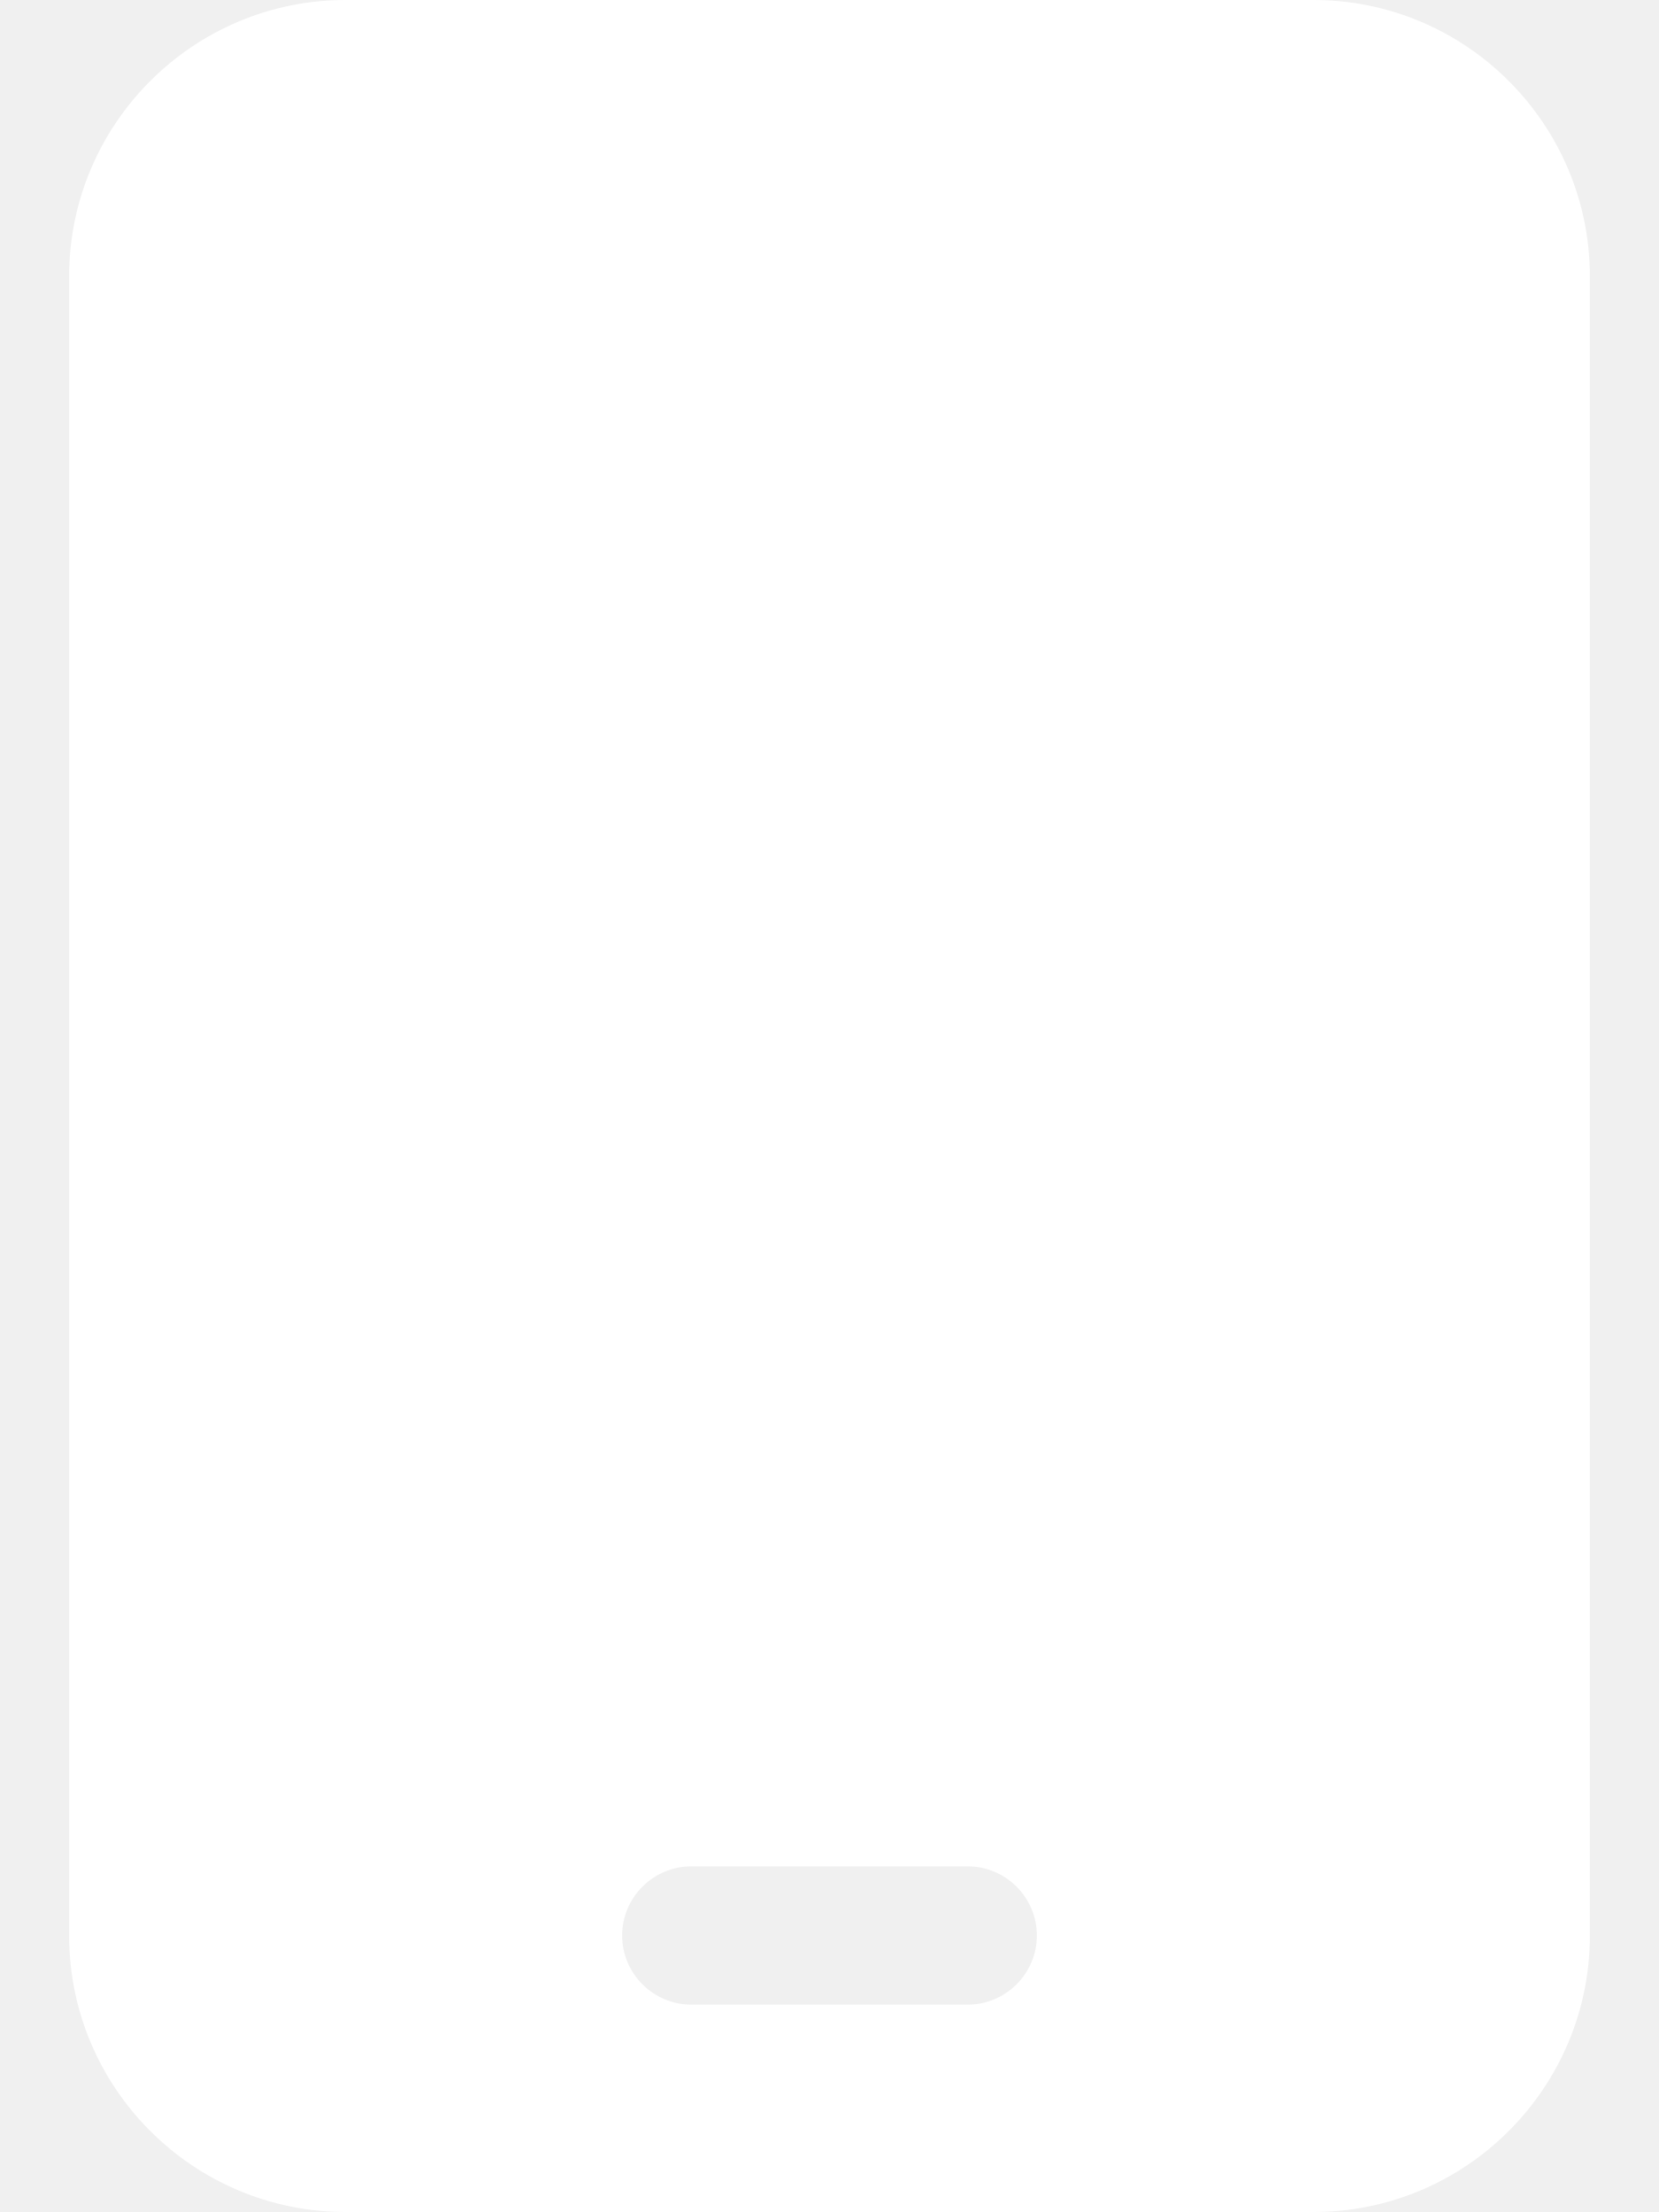
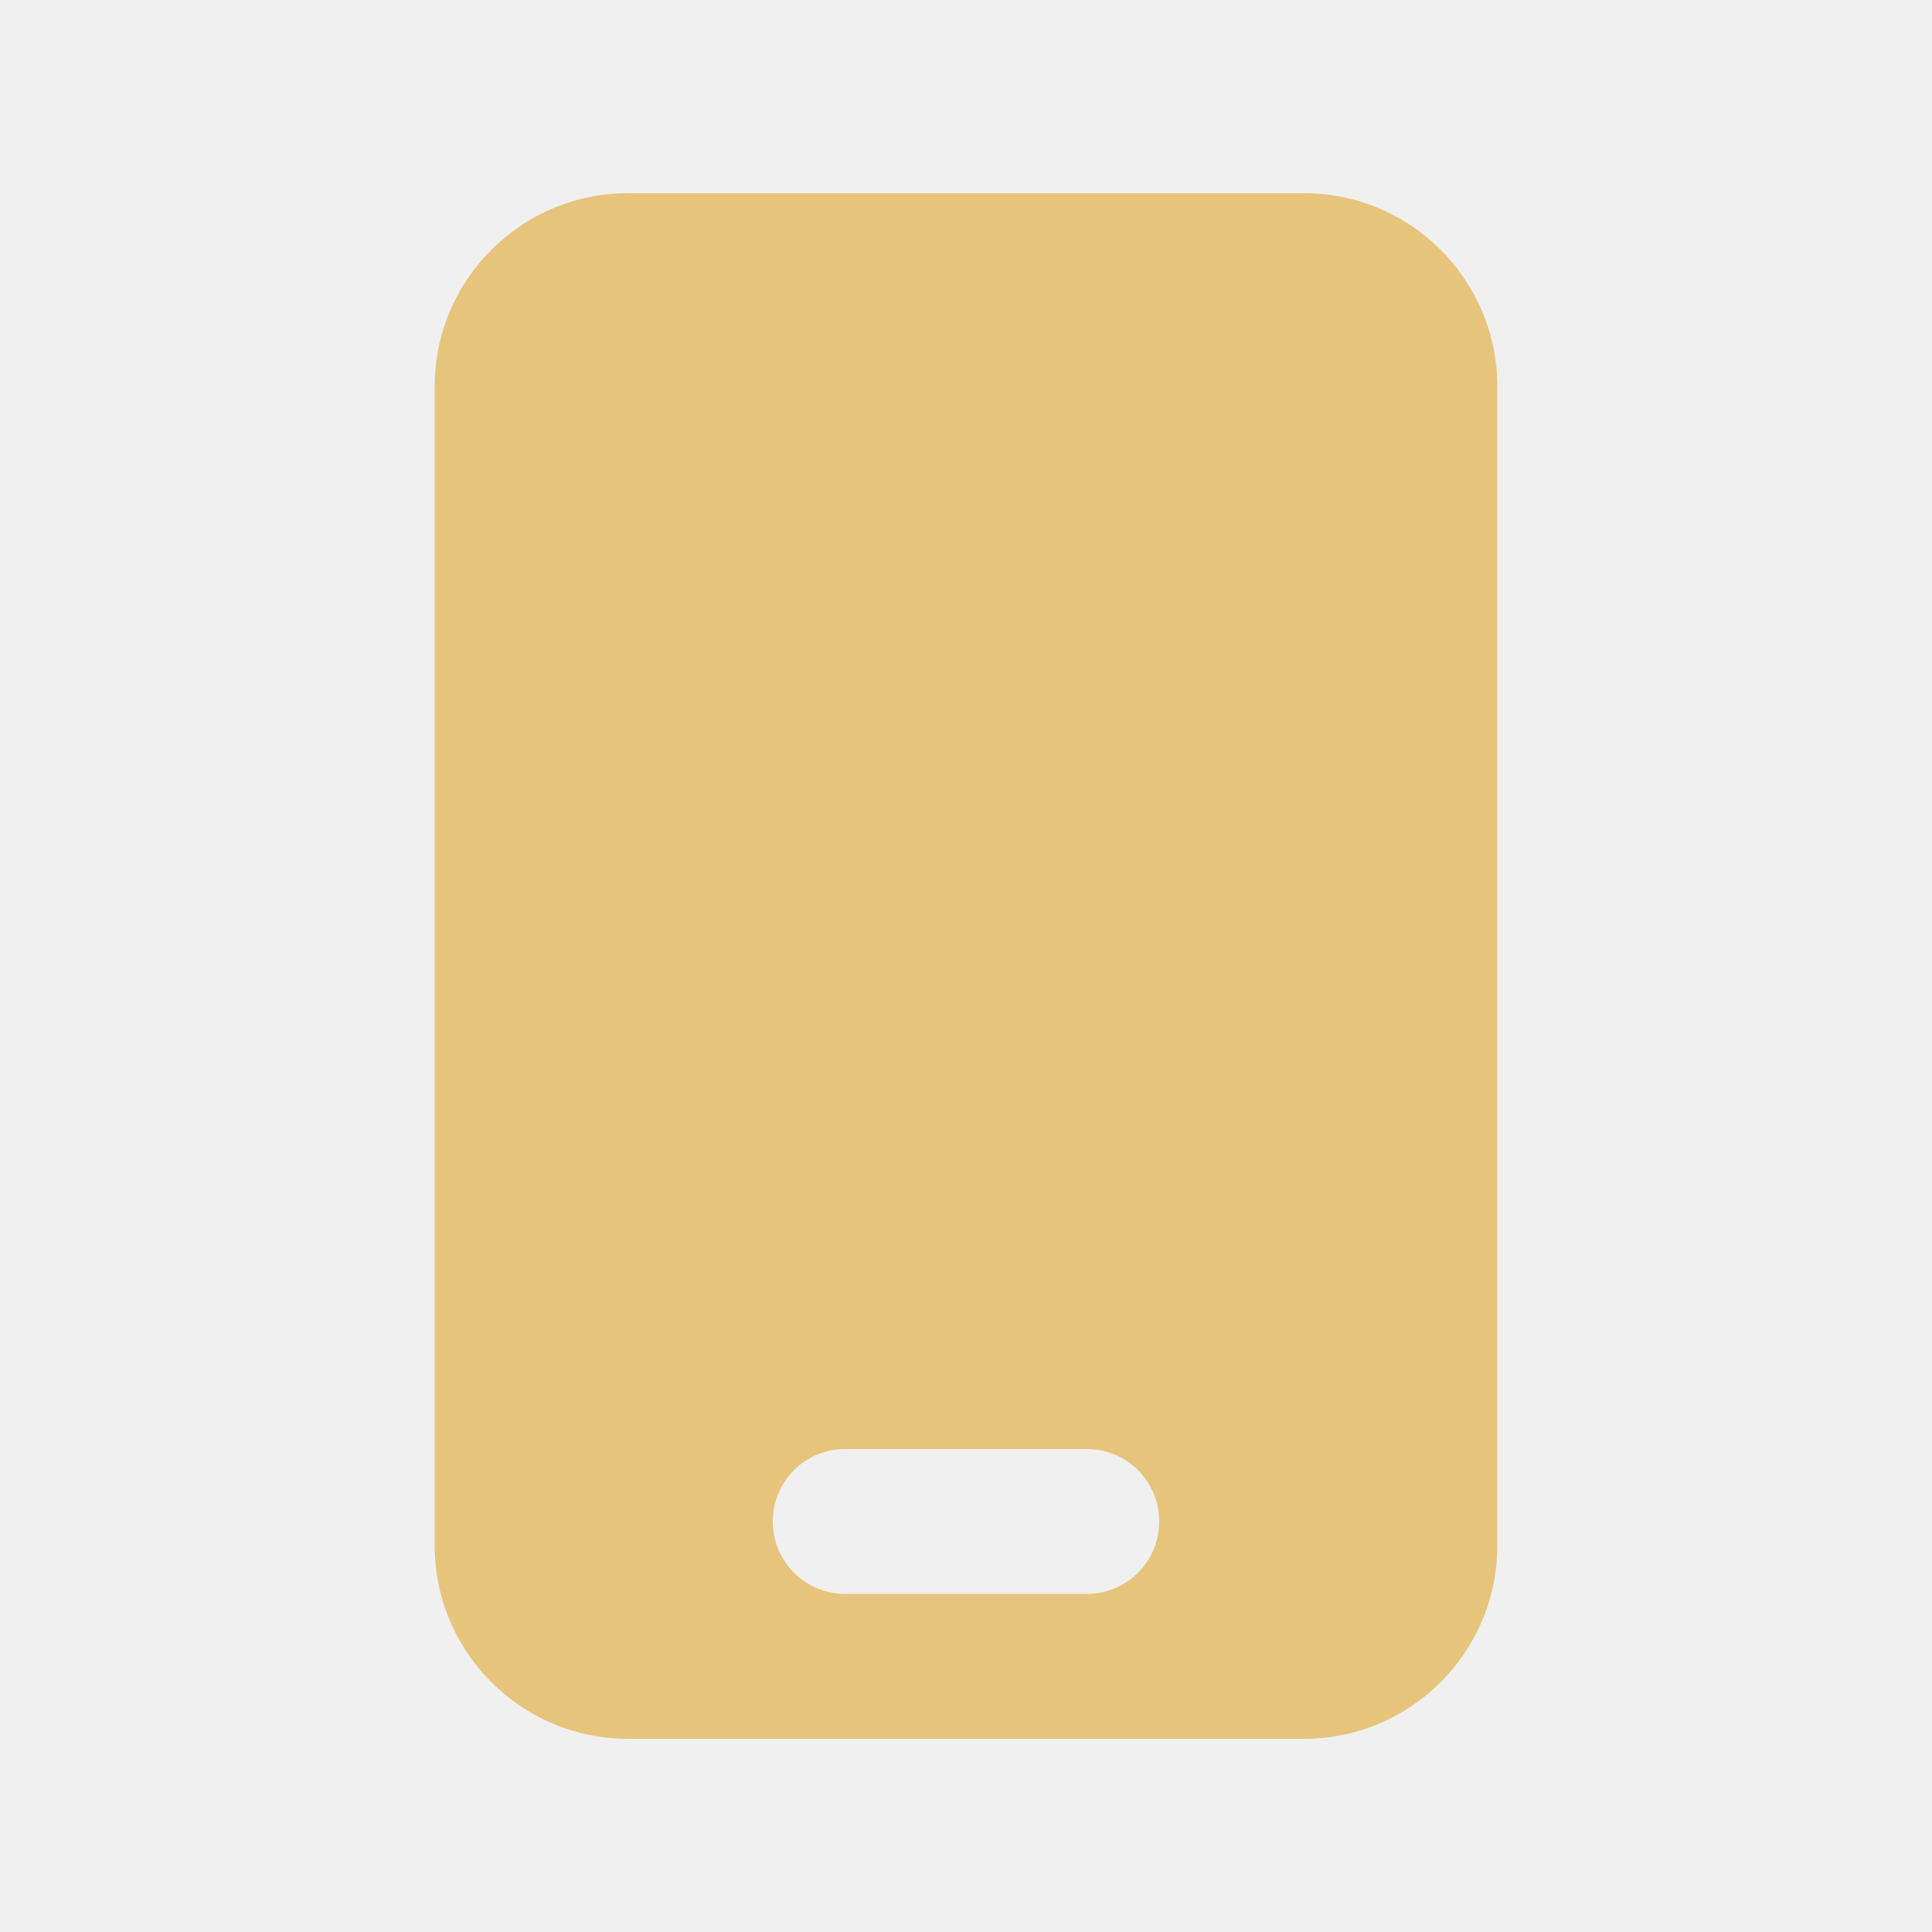
- <svg xmlns="http://www.w3.org/2000/svg" height="20" width="15" viewBox="0 0 384 512">
-   <path fill="#ffffff" d="M80 0C44.7 0 16 28.7 16 64l0 384c0 35.3 28.7 64 64 64l224 0c35.3 0 64-28.7 64-64l0-384c0-35.3-28.7-64-64-64L80 0zm80 432l64 0c8.8 0 16 7.2 16 16s-7.2 16-16 16l-64 0c-8.8 0-16-7.2-16-16s7.2-16 16-16z" />
+ <svg xmlns="http://www.w3.org/2000/svg" height="32" width="32" viewBox="0 0 640 640">
+   <path fill="rgb(231, 196, 123)" d="M208 64C172.7 64 144 92.7 144 128L144 512C144 547.3 172.7 576 208 576L432 576C467.3 576 496 547.3 496 512L496 128C496 92.7 467.3 64 432 64L208 64zM280 480L360 480C373.3 480 384 490.7 384 504C384 517.3 373.3 528 360 528L280 528C266.7 528 256 517.3 256 504C256 490.7 266.7 480 280 480z" />
</svg>
